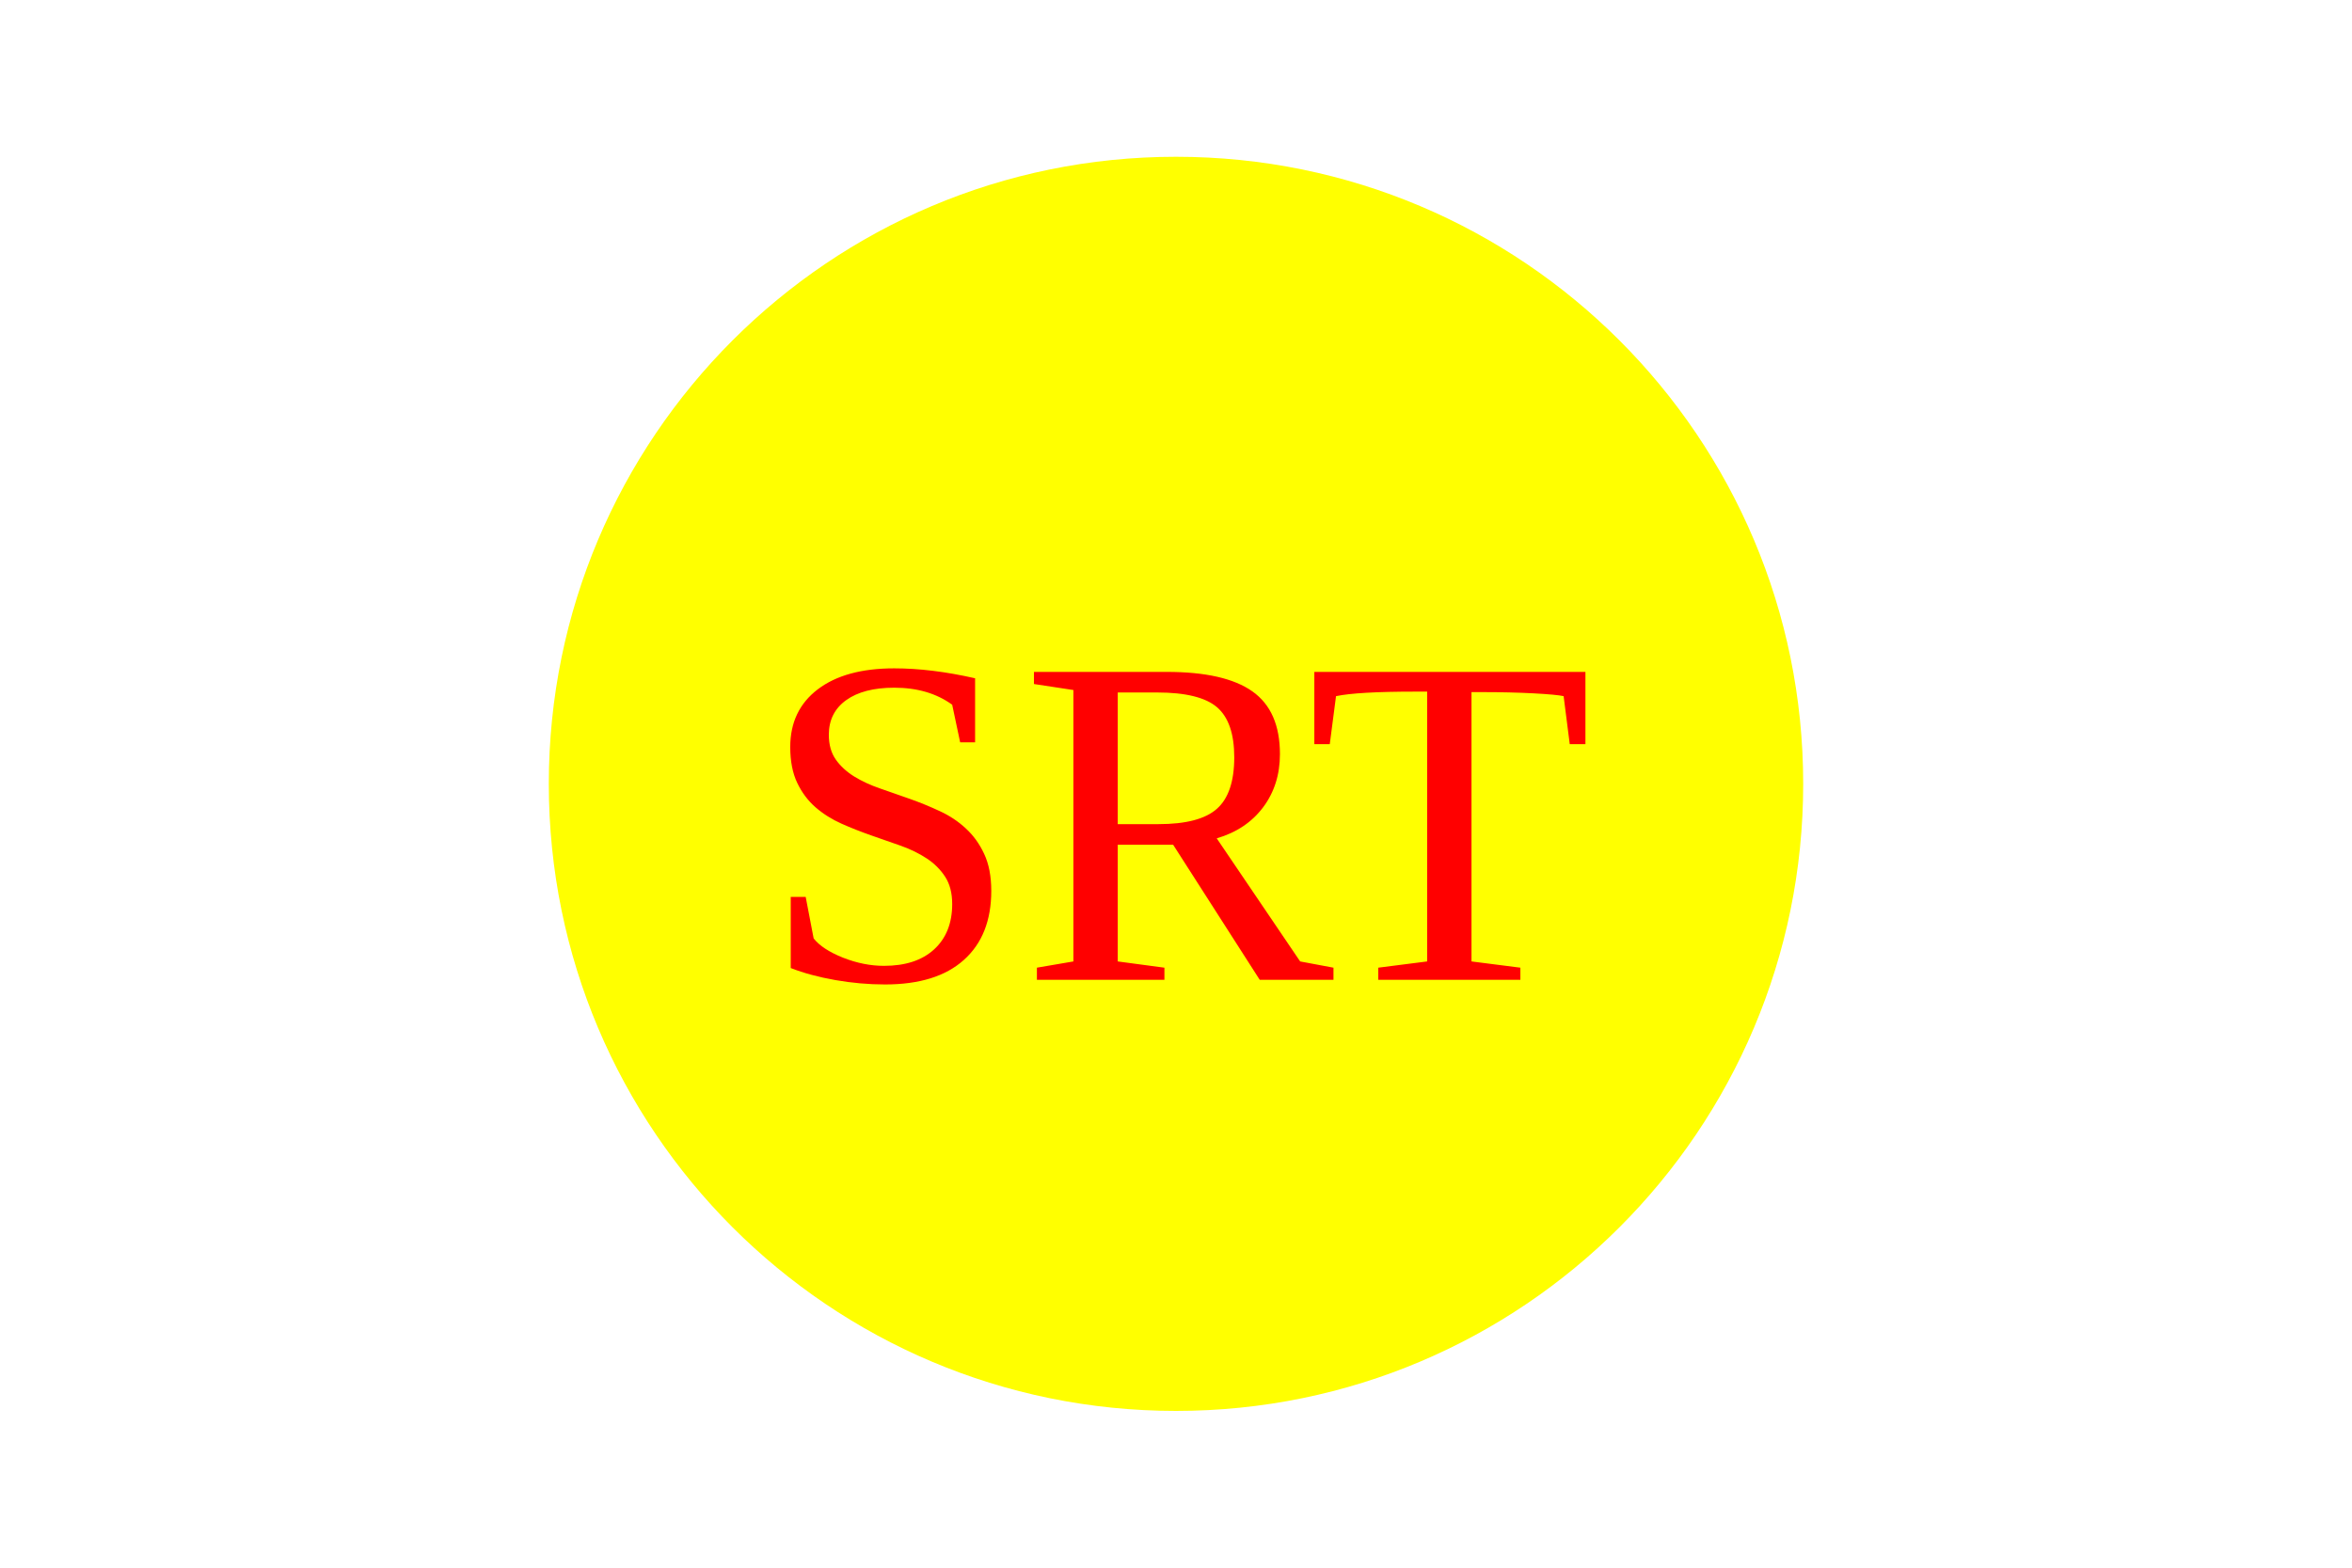
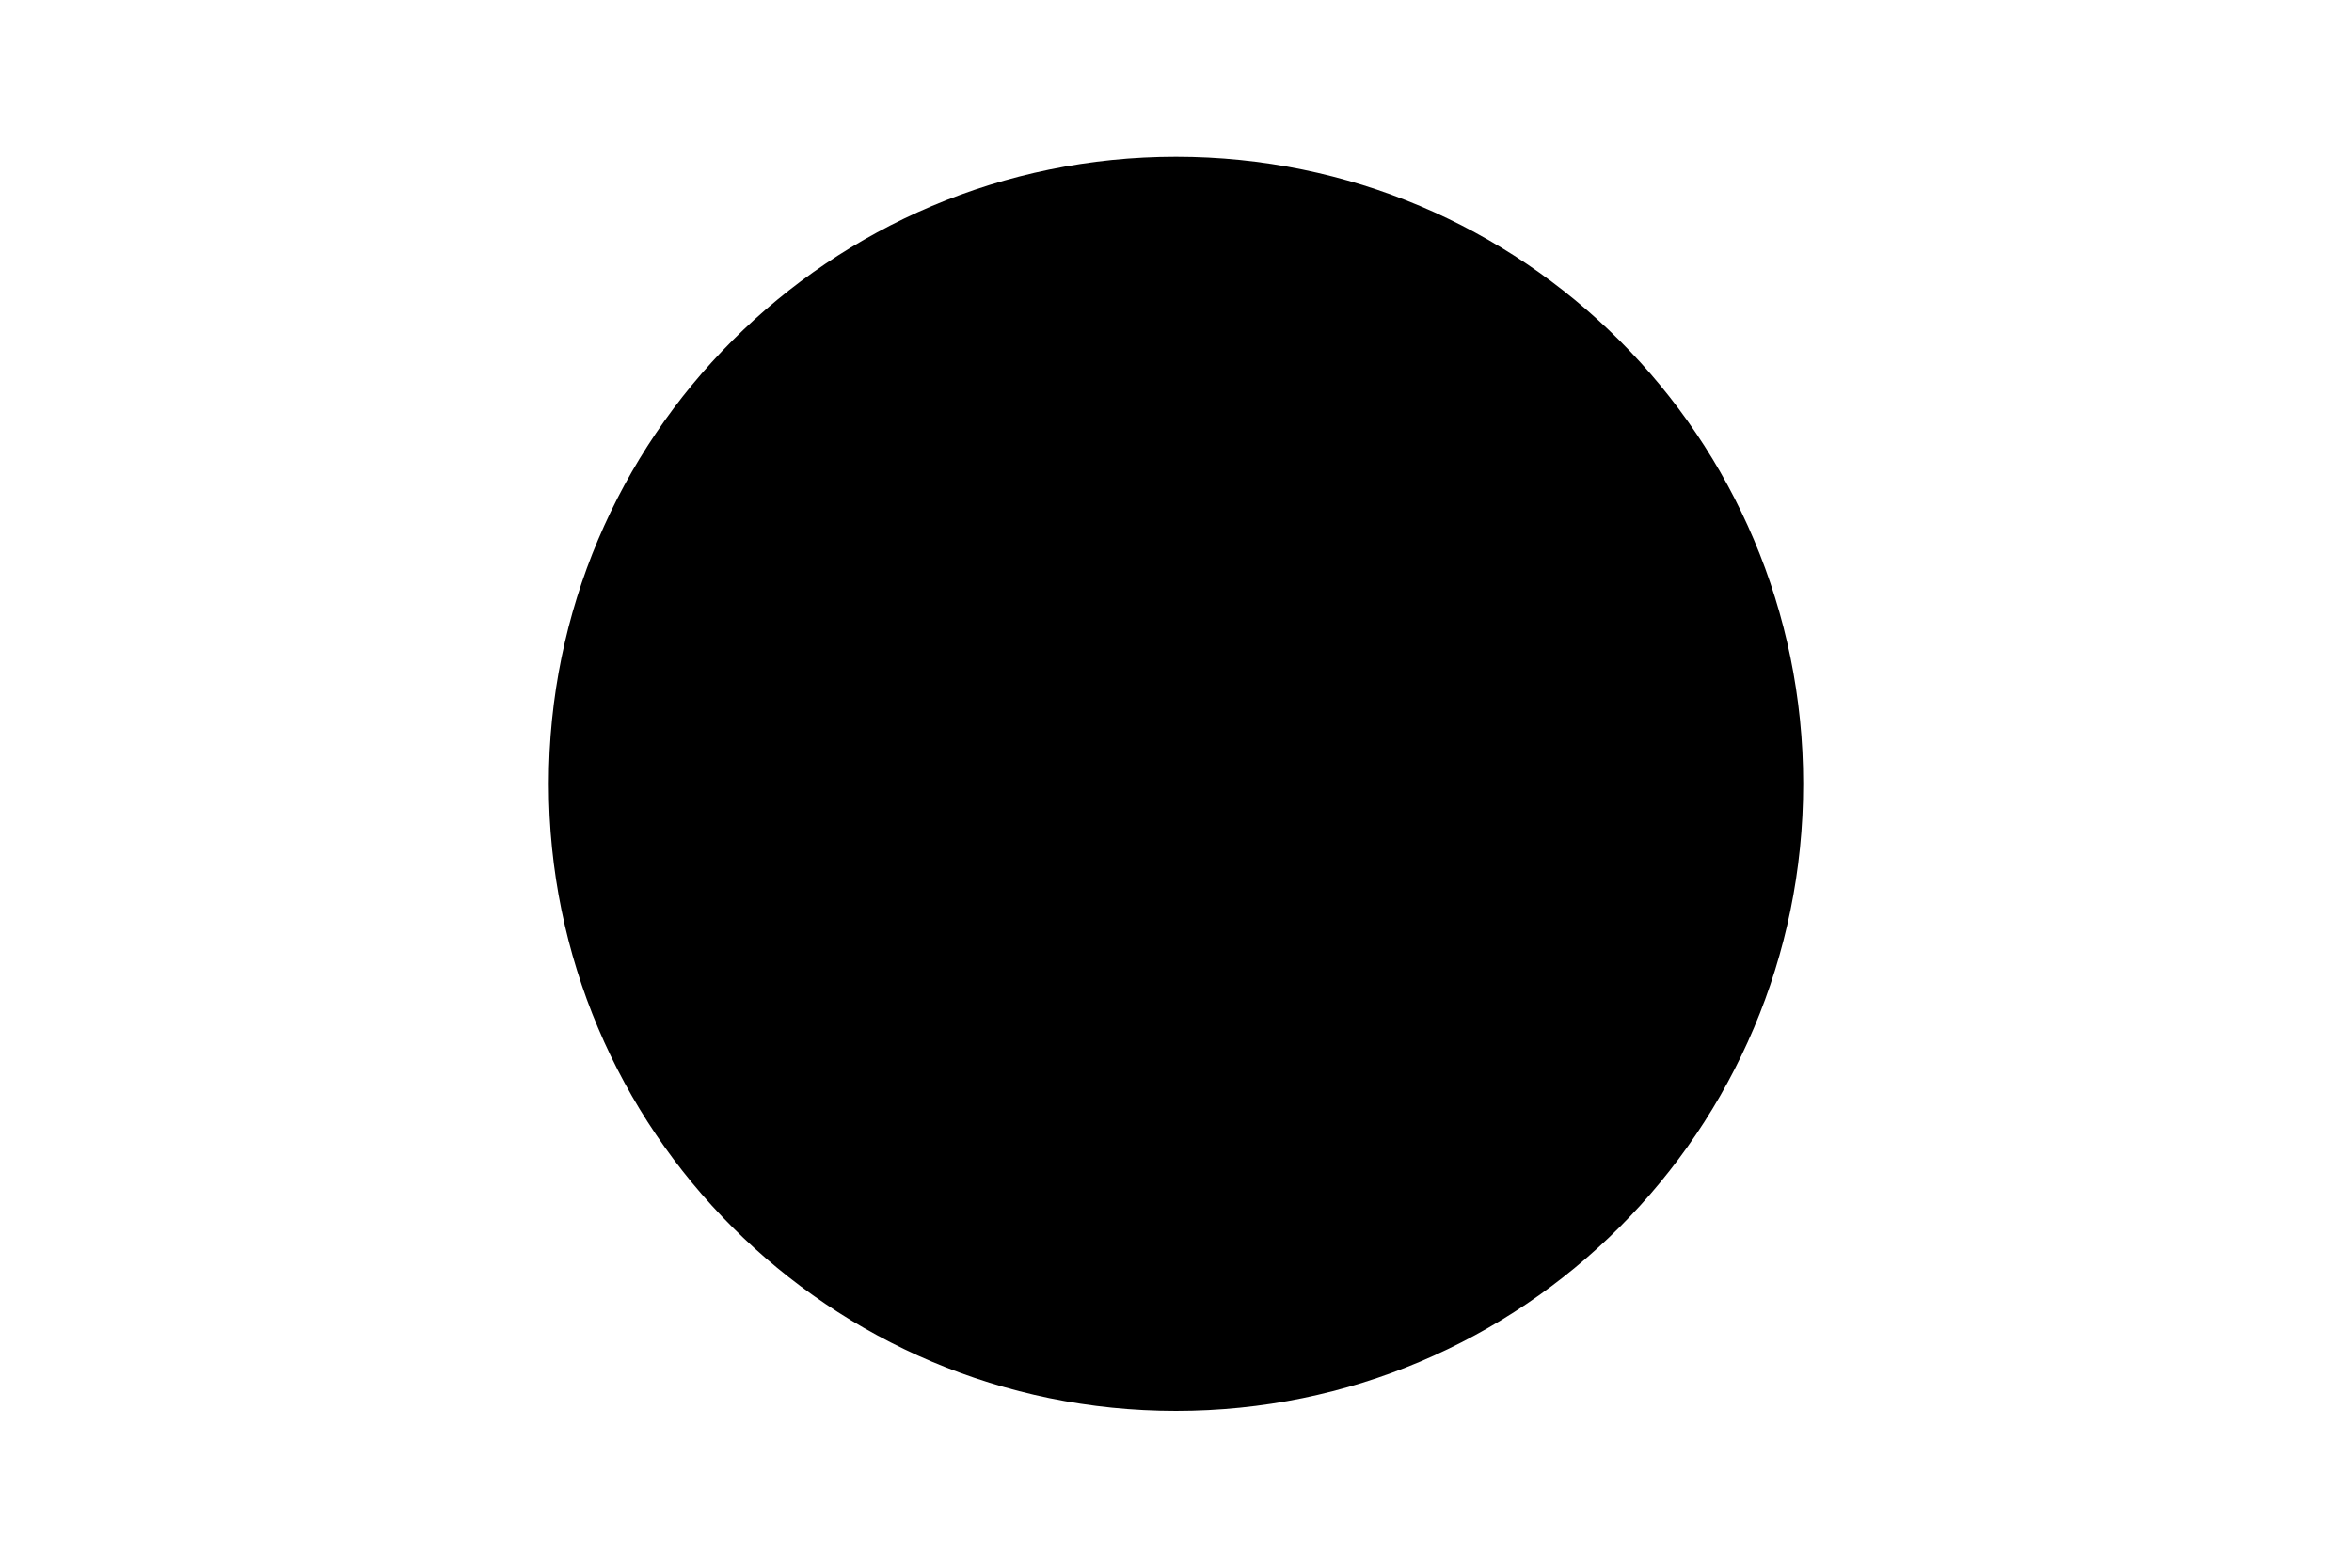
<svg xmlns="http://www.w3.org/2000/svg" version="1.1" width="300" height="200">
-   <circle cx="150" cy="100" r="80" fill="YELLOW" />
-   <text x="150" y="125" font-size="60" text-anchor="middle" fill="RED">SRT</text>
+   <circle cx="150" cy="100" r="80" fill="" />
+   <text x="150" y="125" font-size="60" text-anchor="middle" fill="" />
</svg>
